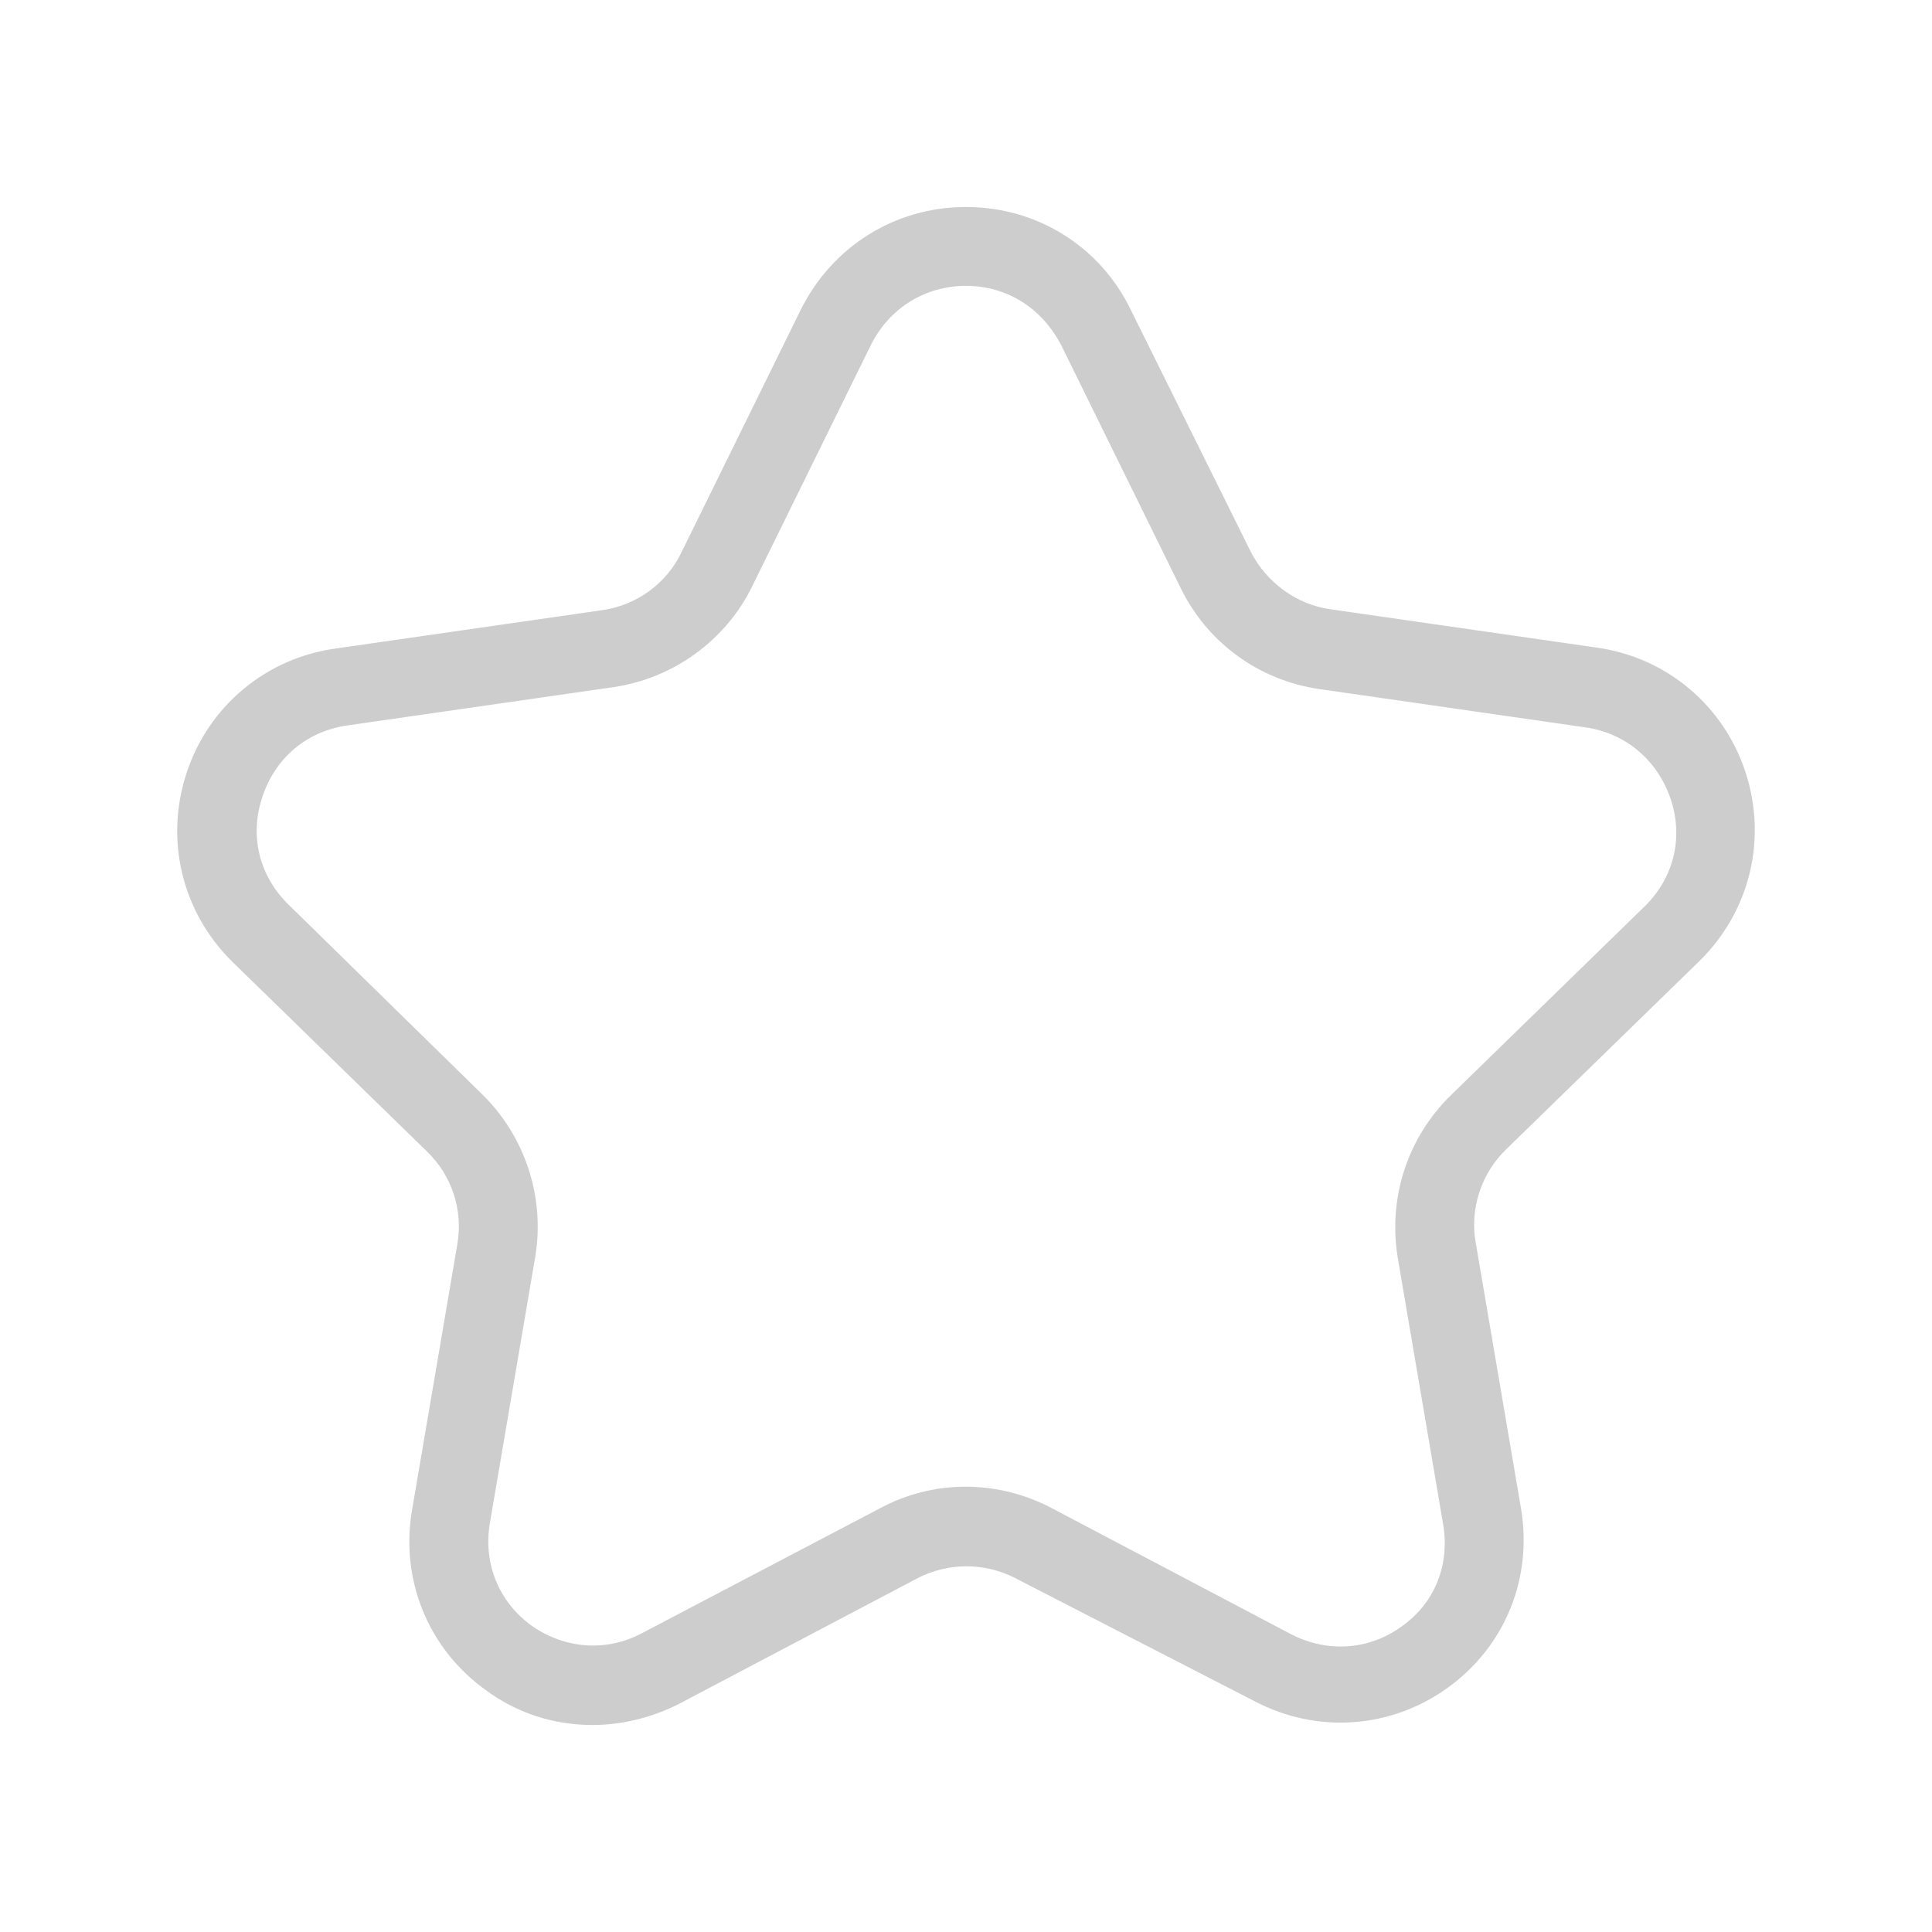
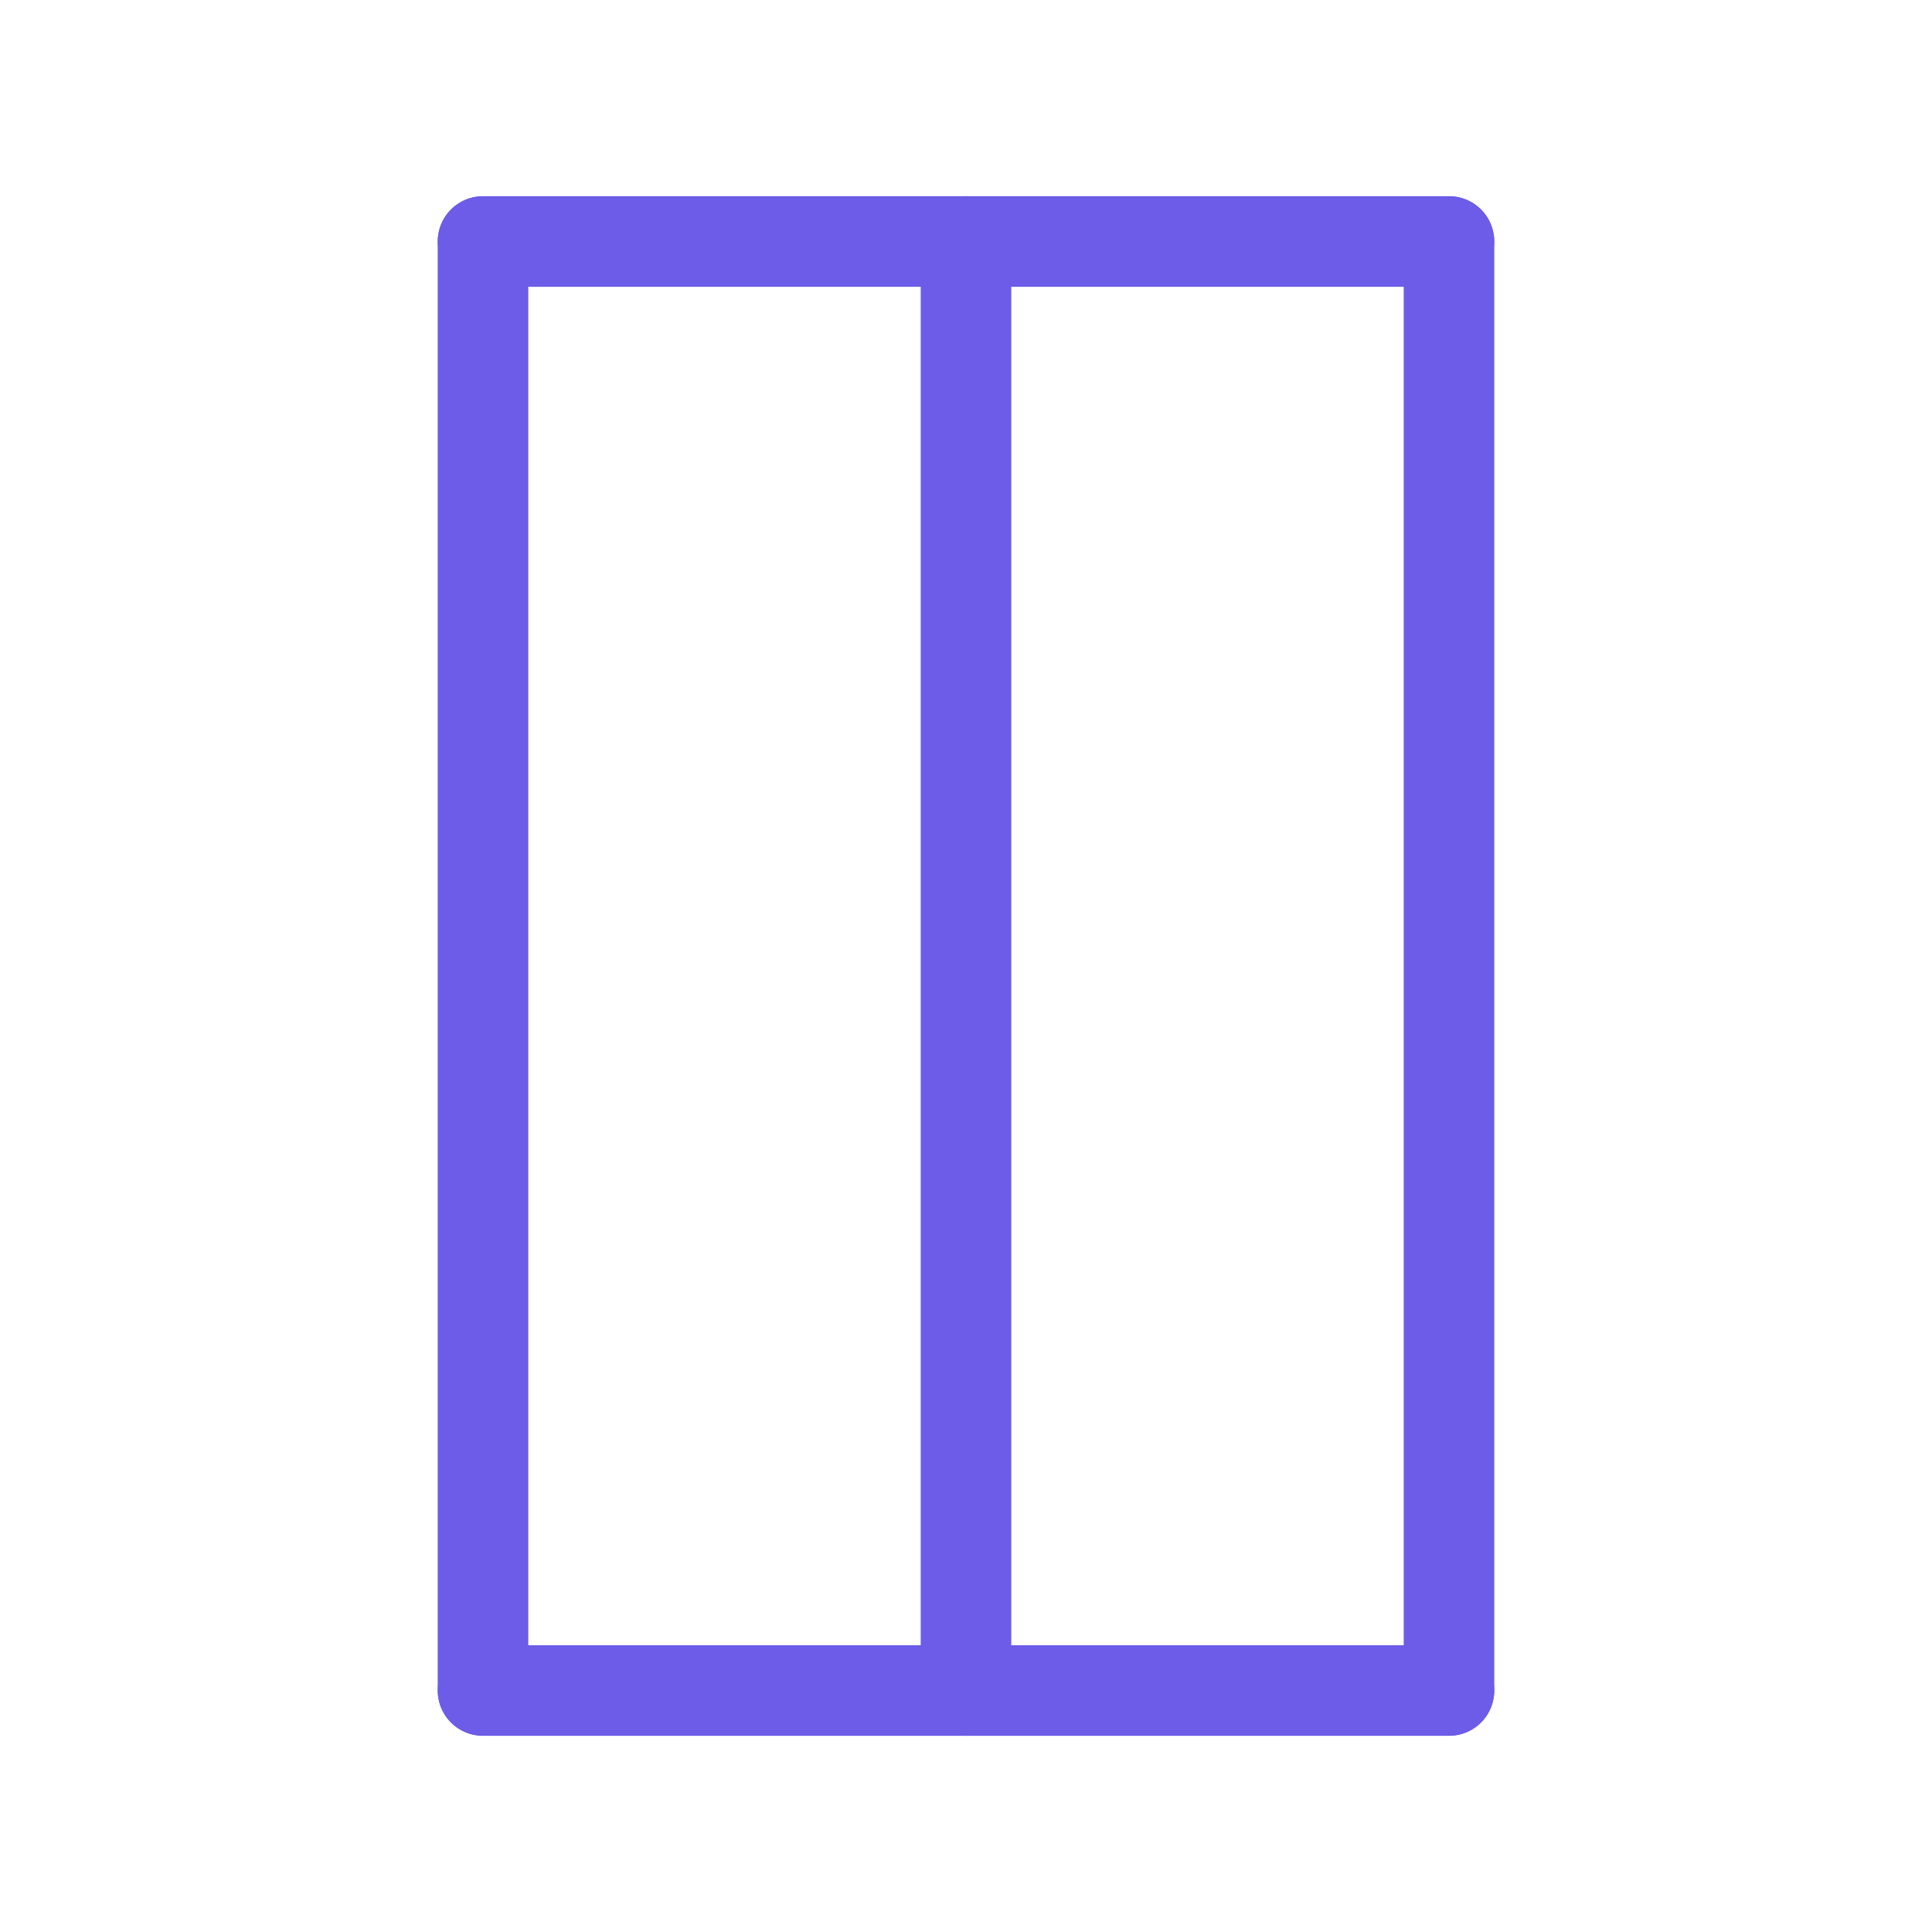
- <svg xmlns="http://www.w3.org/2000/svg" t="1783233185006" class="icon" viewBox="0 0 1024 1024" version="1.1" p-id="5229" width="48" height="48">
-   <path d="M313.992 914.286c-20.376 0-40.229-6.269-56.947-18.808-30.302-21.943-44.931-58.514-38.661-95.086l24.033-141.061c3.135-18.286-3.135-36.571-16.196-49.11L123.298 509.91c-26.645-26.122-36.049-64.261-24.555-99.788 11.494-35.527 41.796-61.127 78.89-66.351l141.584-20.376c18.286-2.612 33.959-14.106 41.796-30.302l63.216-128.522C440.947 130.612 474.384 109.714 512 109.714s71.053 20.898 87.249 54.335L662.988 292.571c8.359 16.196 24.033 27.69 41.796 30.302l141.584 20.376c37.094 5.224 67.396 30.824 78.89 66.351 11.494 35.527 2.09 73.665-24.555 99.788l-102.4 99.788c-13.061 12.539-19.331 31.347-16.196 49.11l24.033 141.061c6.269 37.094-8.359 73.143-38.661 95.086-30.302 21.943-69.486 24.555-102.4 7.314L538.122 836.441c-16.196-8.359-35.527-8.359-51.722 0l-126.955 66.873c-14.629 7.314-30.302 10.971-45.453 10.971zM512 151.51c-21.42 0-40.229 11.494-50.155 30.824L398.629 310.857c-14.106 28.735-41.796 48.588-73.143 53.29l-141.584 20.376c-21.42 3.135-38.139 17.241-44.931 38.139-6.792 20.376-1.567 41.796 14.106 56.947L255.478 579.918c22.988 22.465 33.437 54.857 28.212 86.204l-24.033 141.061c-3.657 21.42 4.702 41.796 21.943 54.335 17.763 12.539 39.706 14.106 58.514 4.18L466.547 799.347c28.212-15.151 62.171-15.151 90.906 0l126.955 66.873c19.331 9.927 41.273 8.359 58.514-4.18 17.763-12.539 25.6-32.914 21.943-54.335l-24.033-141.061c-5.224-31.869 5.224-63.739 28.212-86.204L871.445 480.653c15.673-15.151 20.898-36.571 14.106-56.947-6.792-20.376-23.51-35.004-44.931-38.139l-141.584-20.376c-31.869-4.702-59.037-24.555-73.143-53.29l-63.216-128.522c-10.449-20.376-29.257-31.869-50.678-31.869z m-35.527 666.122z" fill="#cdcdcd" p-id="5230" />
+ <svg xmlns="http://www.w3.org/2000/svg" t="1783235615000" class="icon" viewBox="0 0 1024 1024" version="1.1" p-id="5232" width="48" height="48">
+   <path d="M256 128h512v768H256V128z" fill="none" stroke="#6C5CE7" stroke-width="48" stroke-linecap="round" stroke-linejoin="round" />
+   <path d="M256 128h512M256 896h512" fill="none" stroke="#6C5CE7" stroke-width="48" stroke-linecap="round" />
+   <path d="M512 128v768" fill="none" stroke="#6C5CE7" stroke-width="48" stroke-linecap="round" />
</svg>
